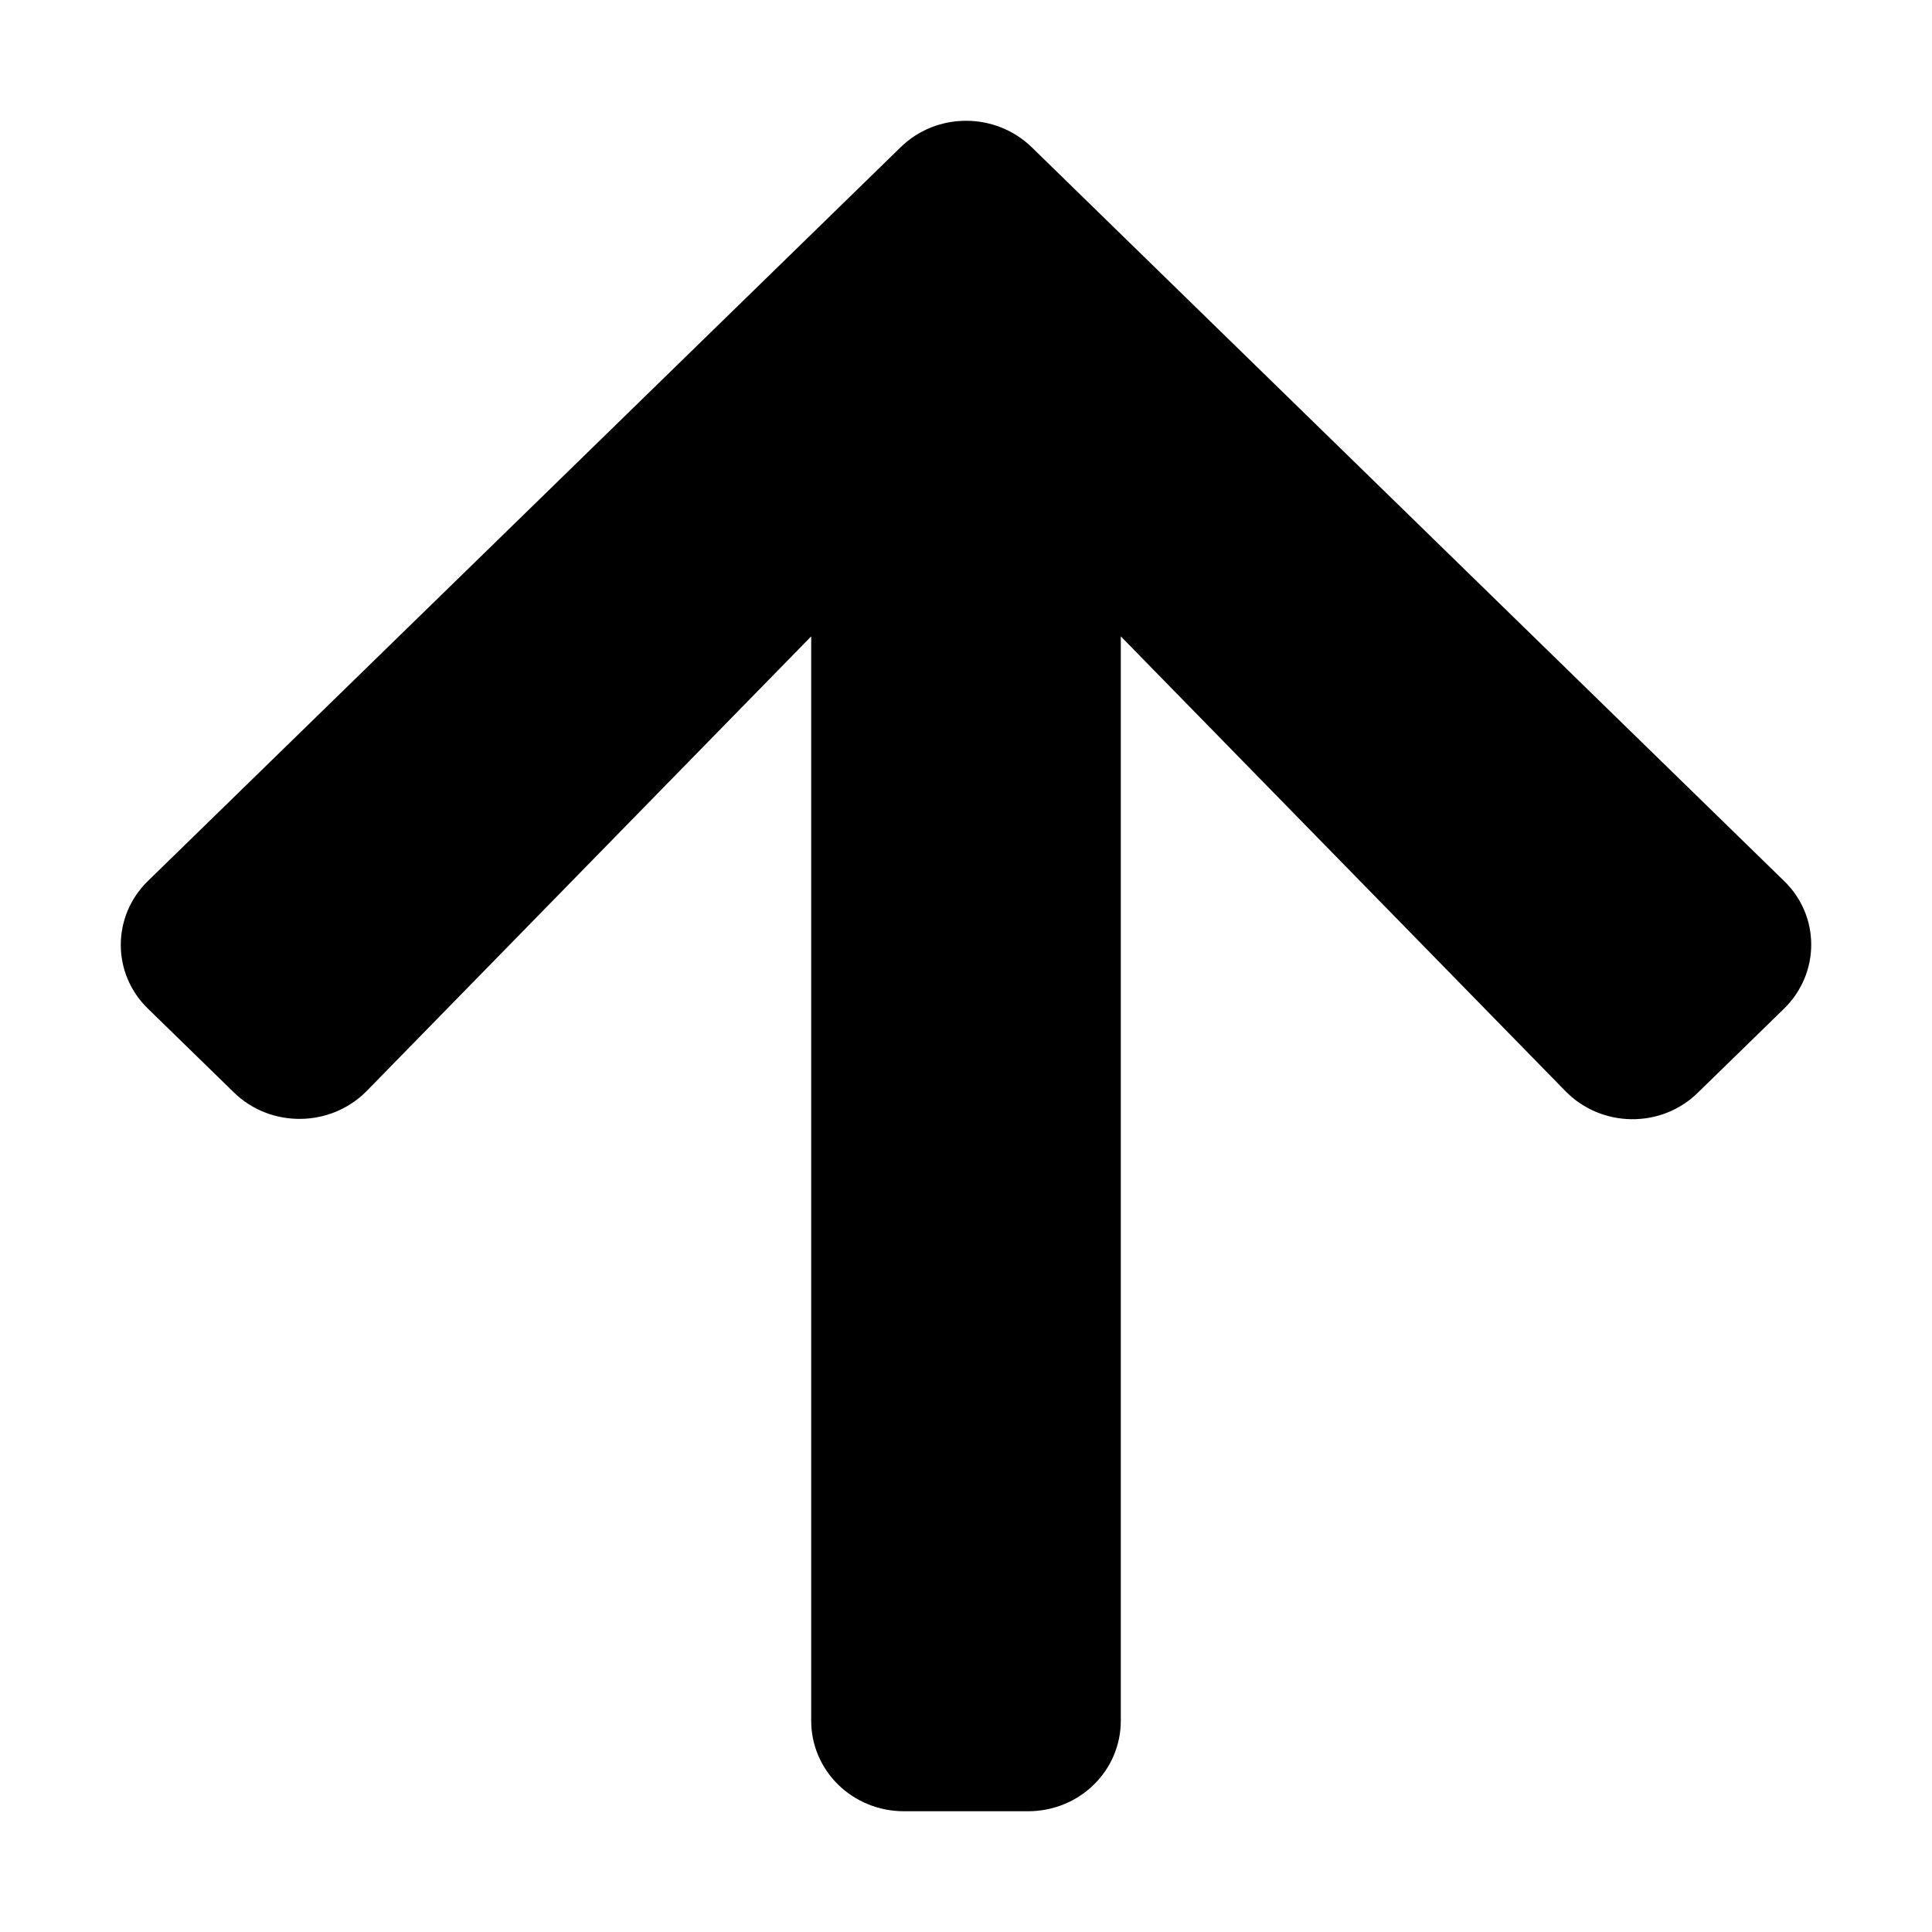
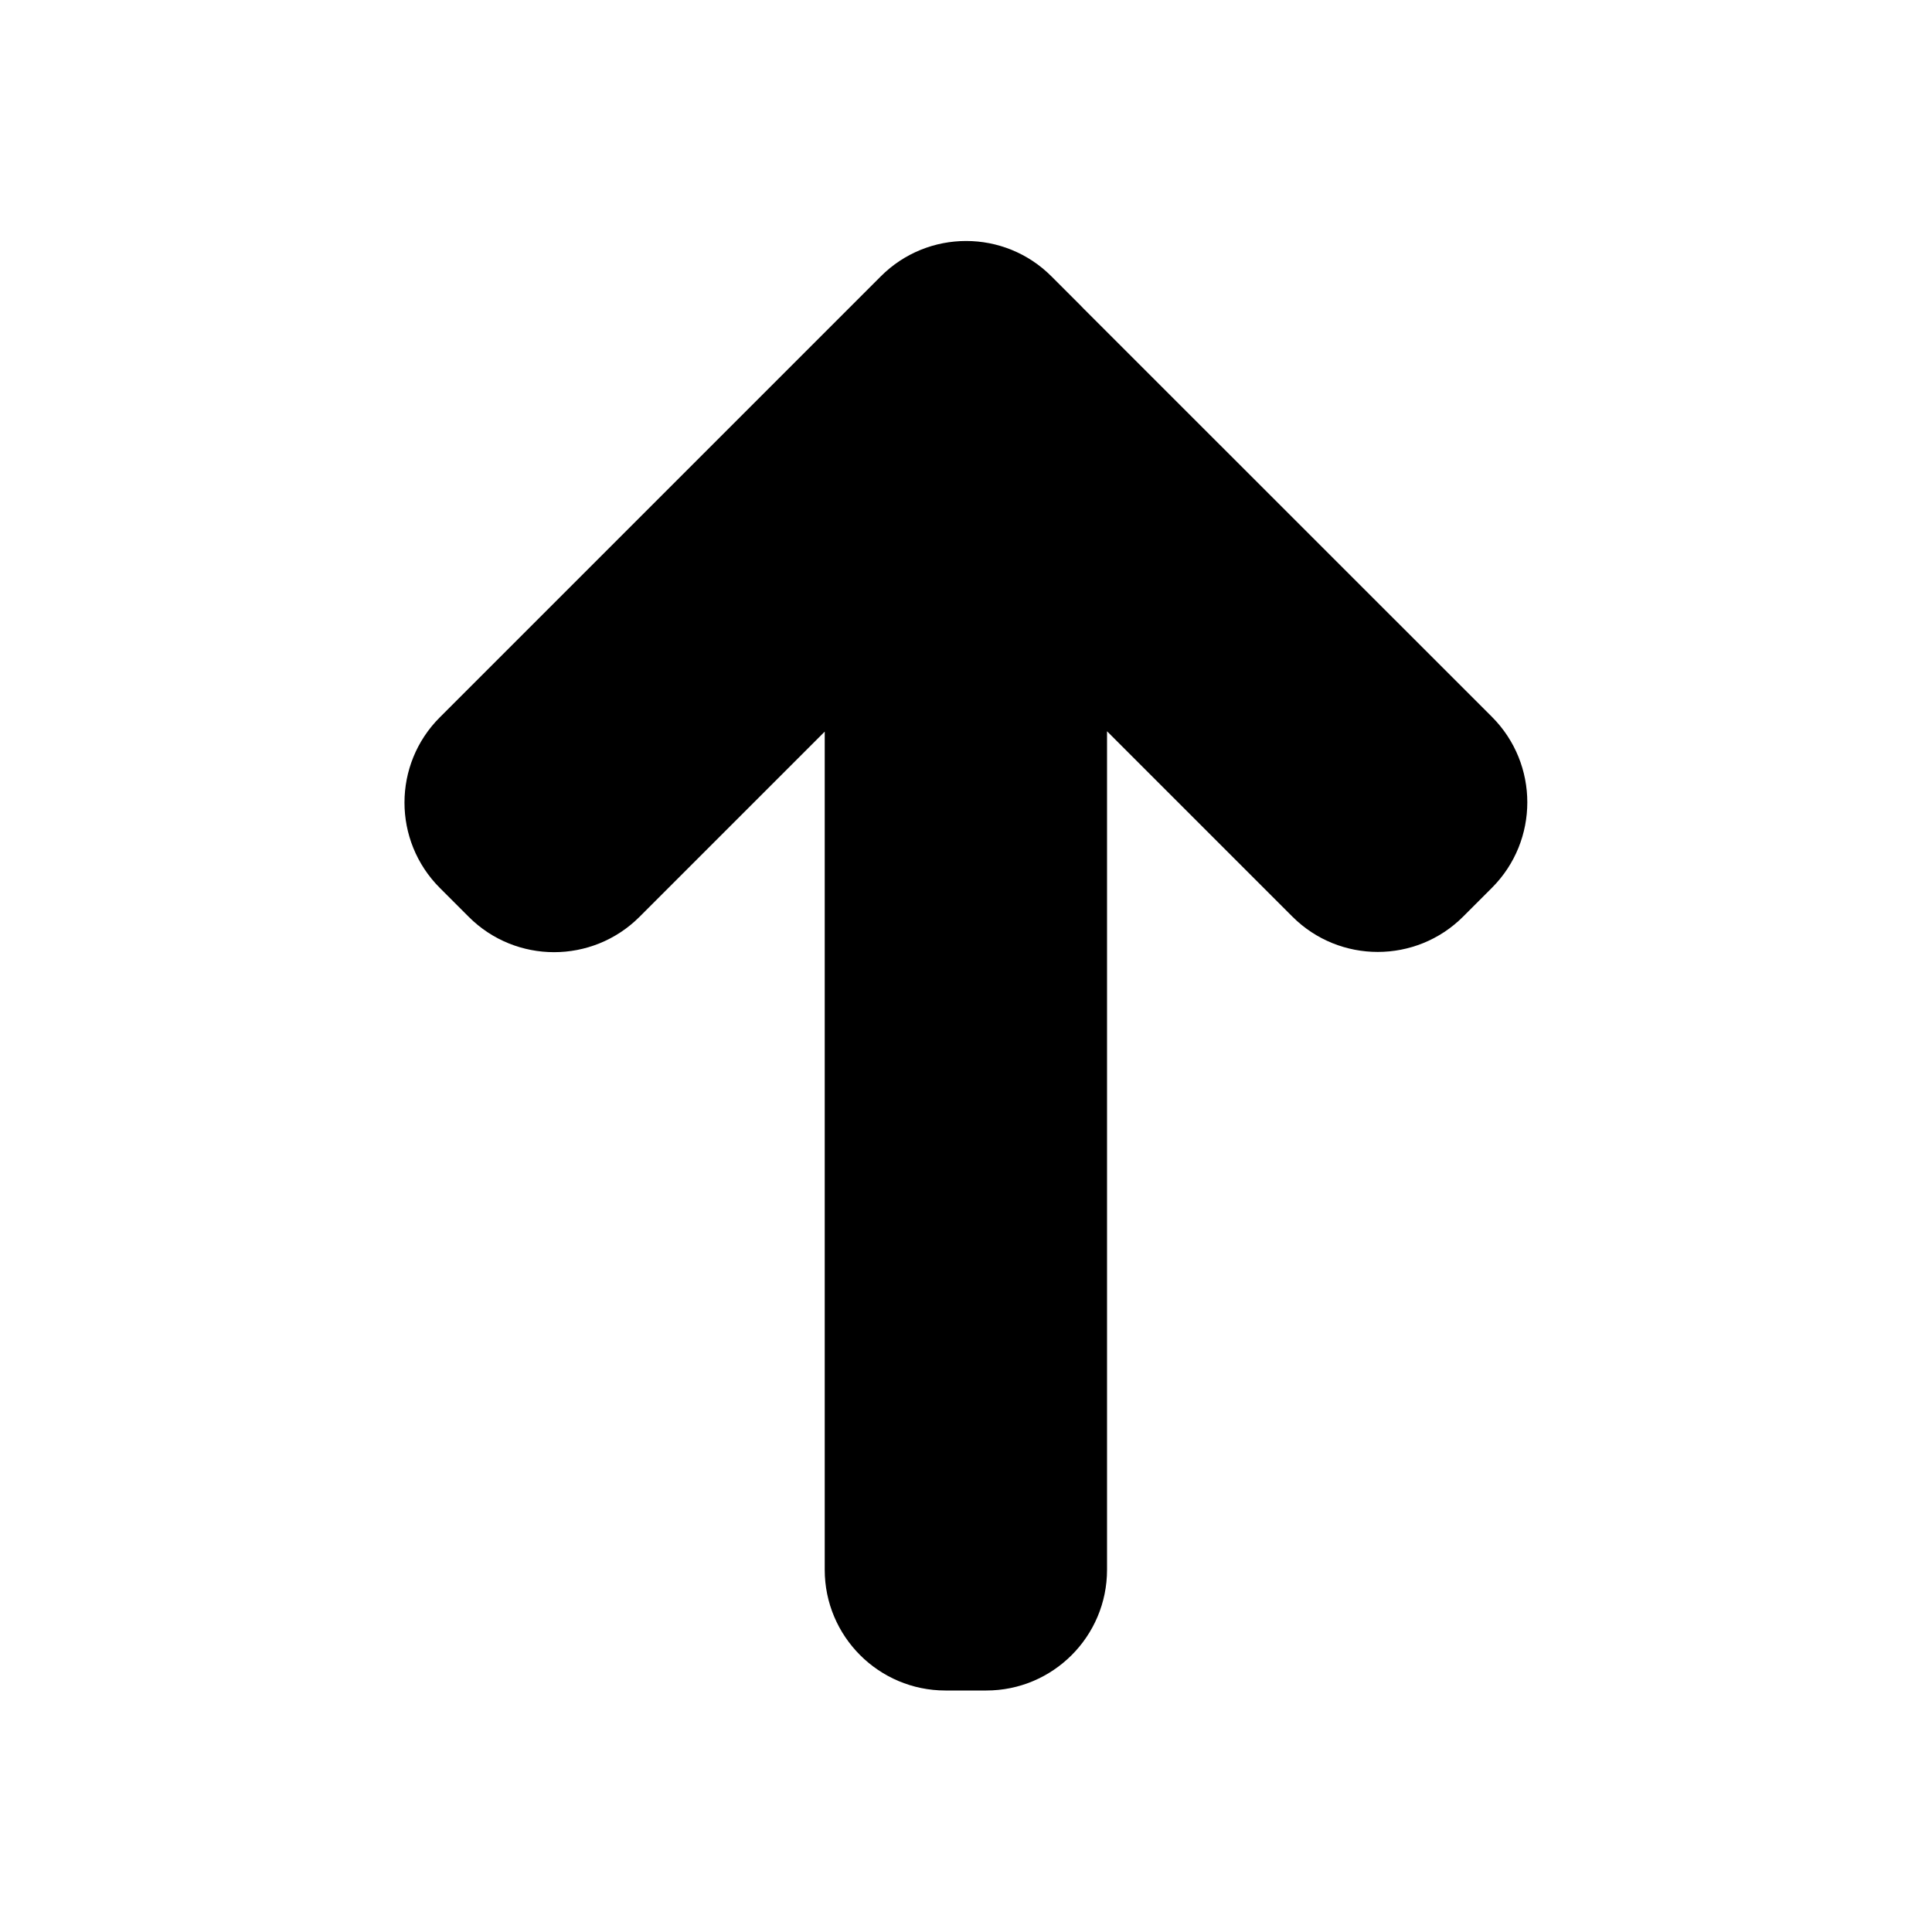
- <svg xmlns="http://www.w3.org/2000/svg" width="16px" height="16px" viewBox="0 0 16 16" version="1.1">
-   <g id="Glyphs-/-Arrow-/-Up" stroke="none" stroke-width="1" fill="none" fill-rule="evenodd">
-     <path d="M6.952,1.938 L7.646,1.226 C7.94,0.925 8.415,0.925 8.705,1.226 L14.78,7.455 C15.073,7.756 15.073,8.244 14.78,8.542 L8.705,14.774 C8.412,15.075 7.937,15.075 7.646,14.774 L6.952,14.062 C6.656,13.758 6.662,13.261 6.965,12.963 L10.73,9.282 L1.75,9.282 C1.334,9.282 1,8.939 1,8.513 L1,7.487 C1,7.061 1.334,6.718 1.75,6.718 L10.73,6.718 L6.965,3.037 C6.659,2.739 6.652,2.242 6.952,1.938 Z" id="Path" fill="#000000" fill-rule="nonzero" transform="translate(8, 8) scale(1, -1) rotate(90) translate(-8, -8) " />
-   </g>
+ <svg xmlns="http://www.w3.org/2000/svg" width="16" height="16" viewBox="0 0 16 16" fill="none">
+   <path d="M9.168 13L9.168 6.056L10.703 7.591C11.093 7.981 11.727 7.981 12.117 7.591L12.356 7.352C12.746 6.961 12.746 6.328 12.356 5.937L8.973 2.555C8.965 2.546 8.956 2.537 8.947 2.528L8.708 2.289C8.318 1.898 7.684 1.898 7.294 2.289L3.643 5.94C3.252 6.33 3.252 6.963 3.643 7.354L3.882 7.593C4.272 7.983 4.905 7.983 5.296 7.593L6.83 6.059L6.83 13C6.83 13.552 7.278 14 7.83 14H8.168C8.72 14 9.168 13.552 9.168 13Z" fill="#000000" />
</svg>
